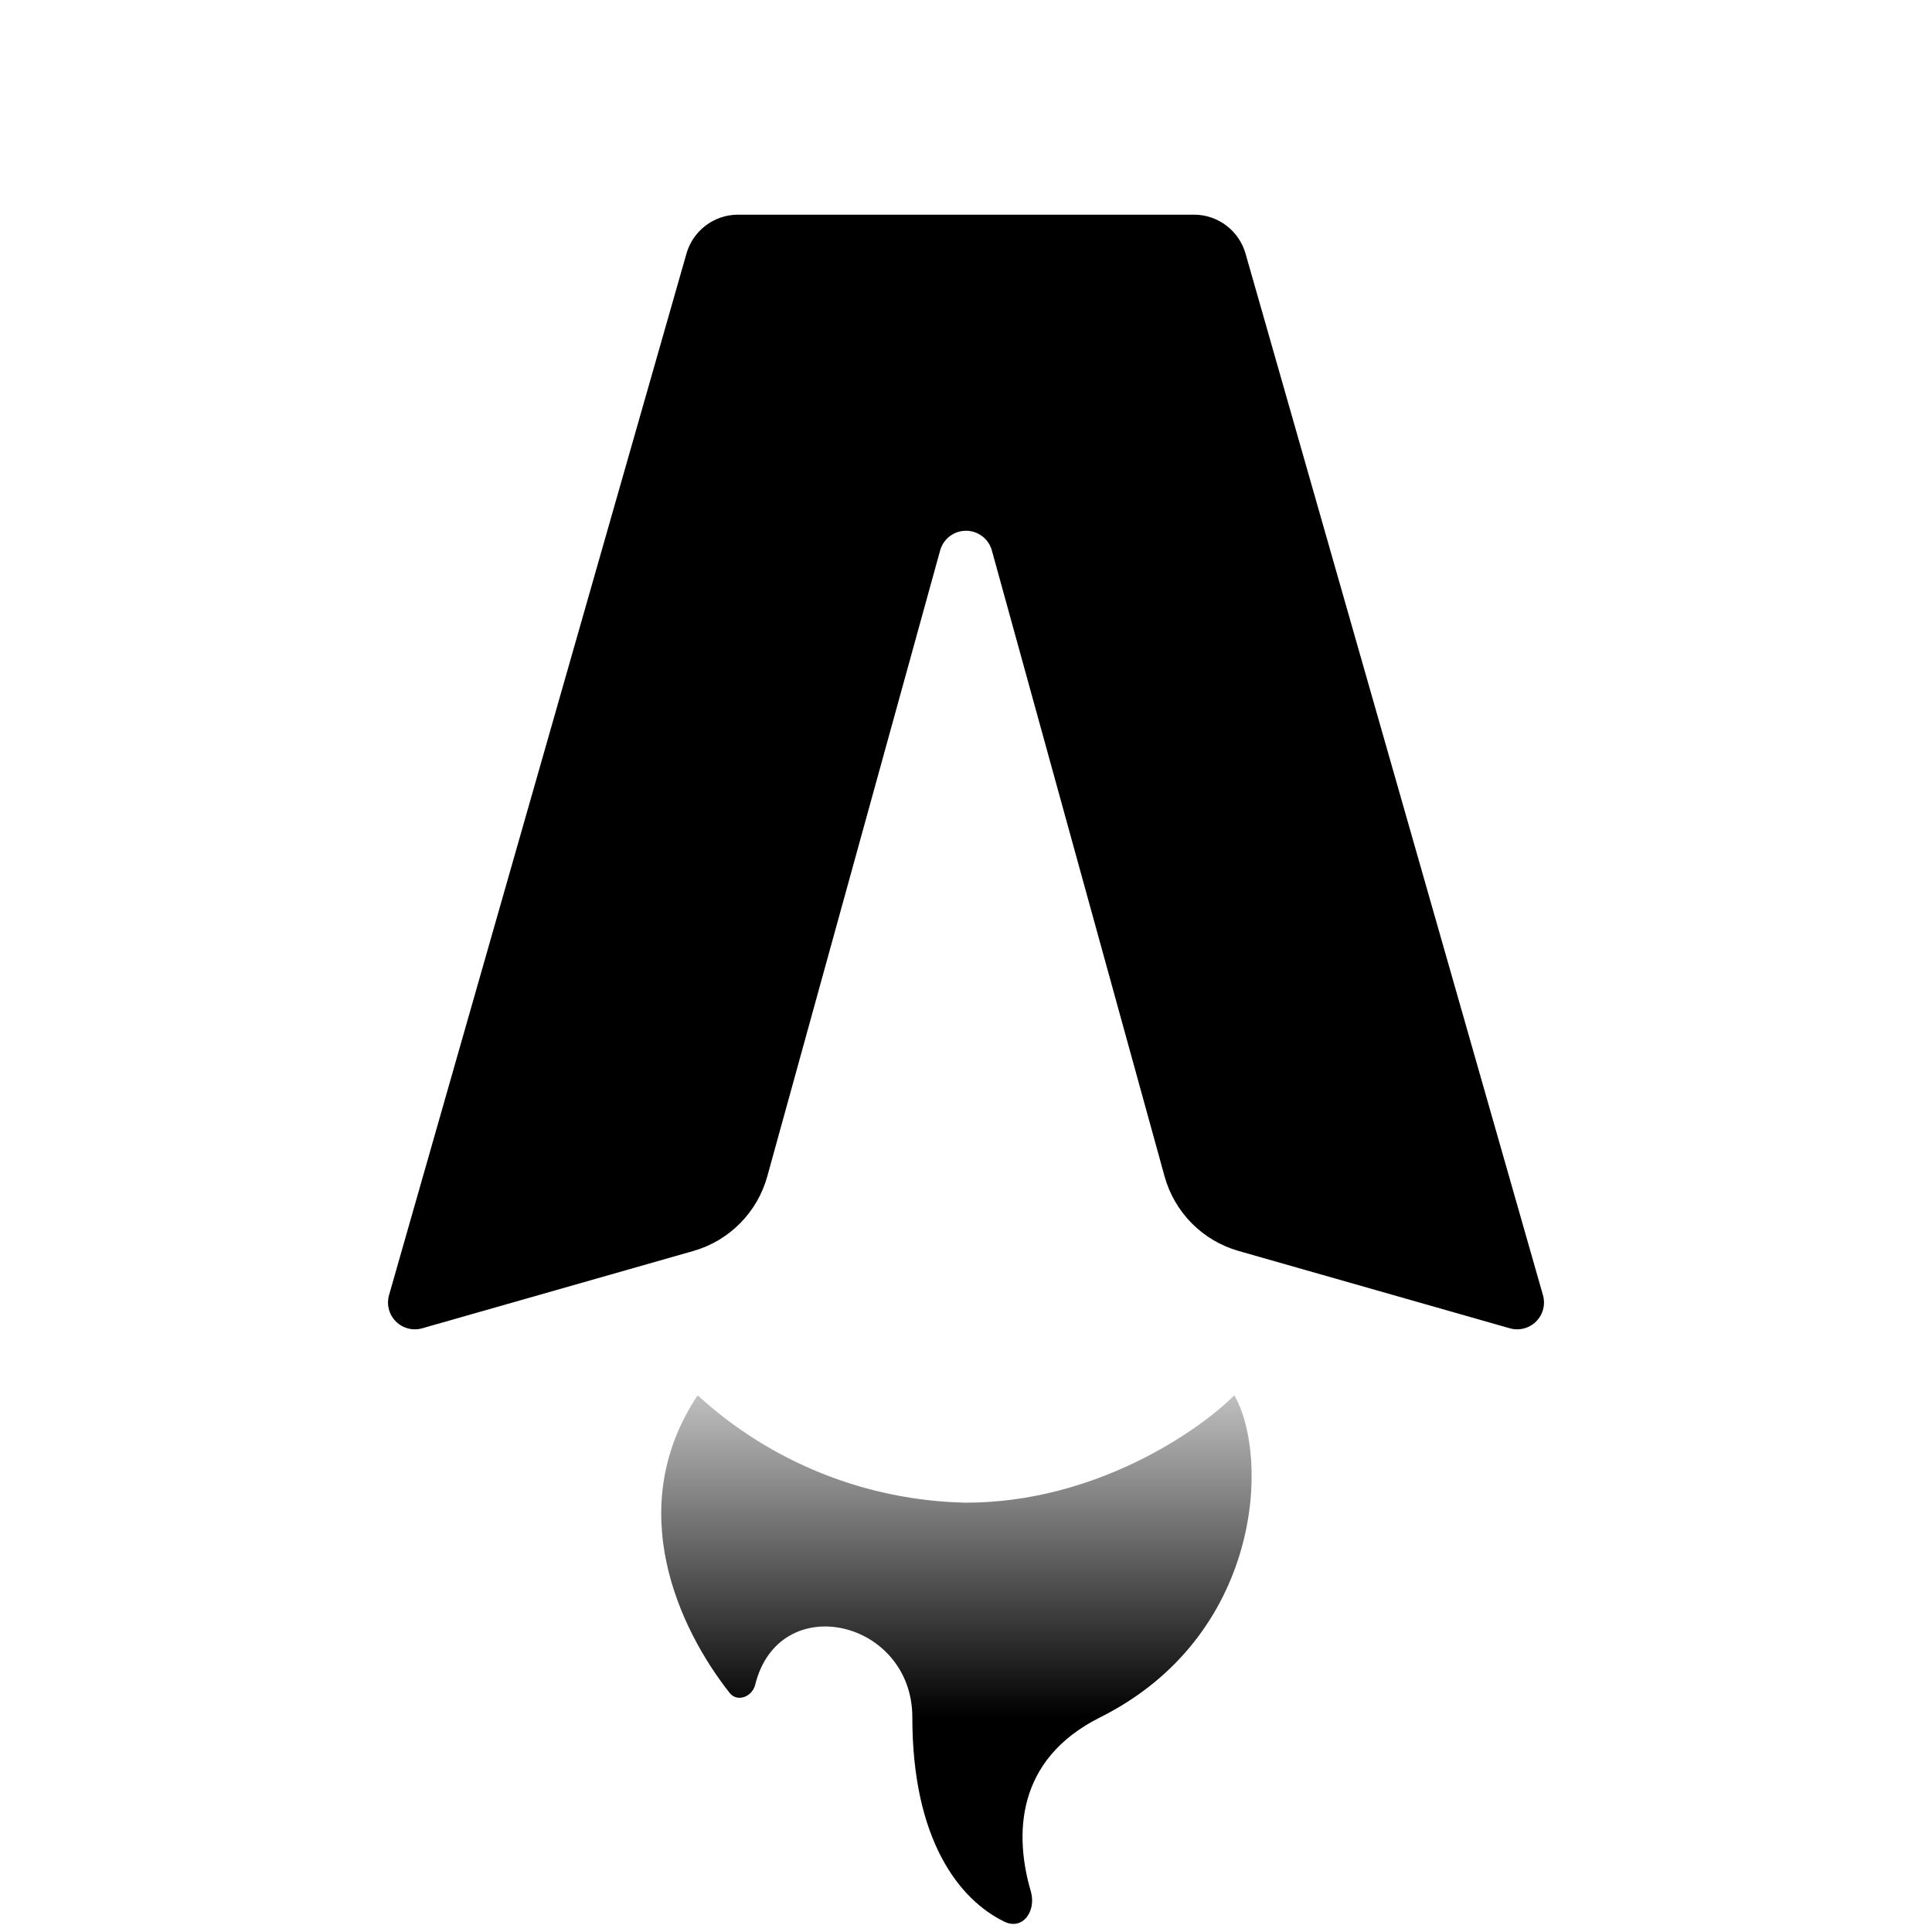
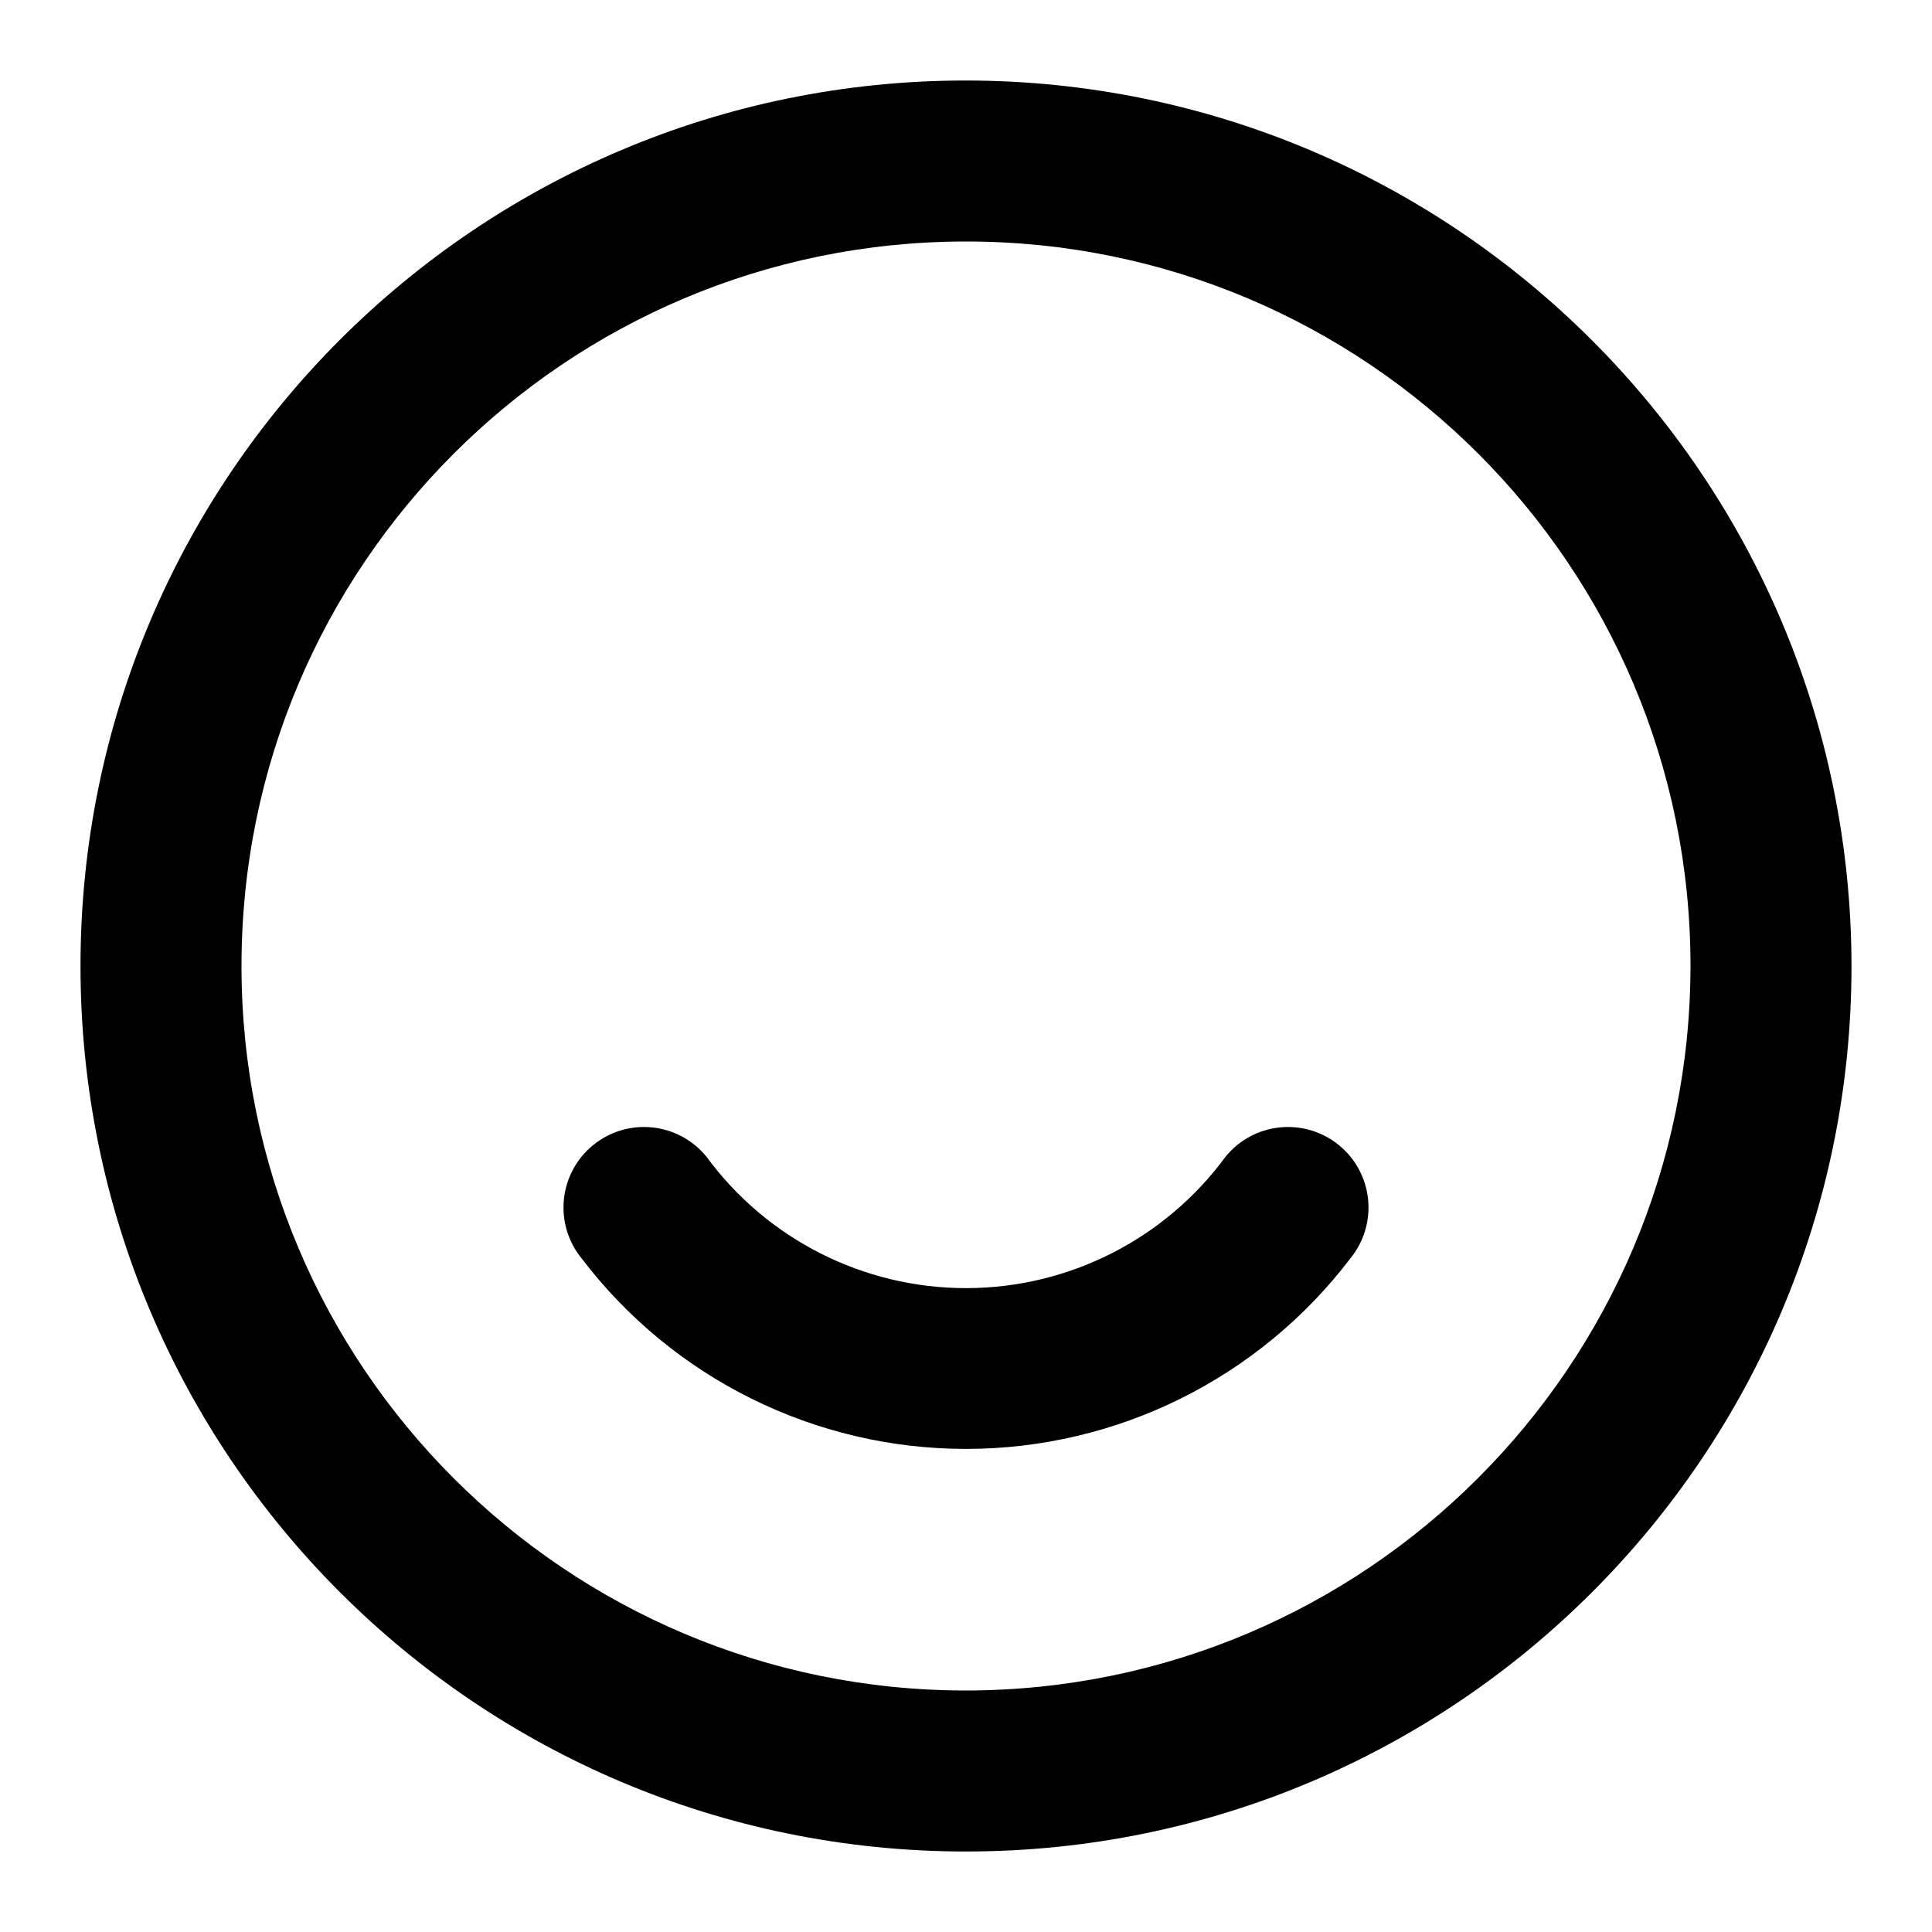
- <svg xmlns="http://www.w3.org/2000/svg" fill="none" viewBox="0 0 36 36">
-   <path fill="#000" d="M22.25 4h-8.5a1 1 0 0 0-.96.73l-5.54 19.4a.5.5 0 0 0 .62.62l5.05-1.44a2 2 0 0 0 1.38-1.4l3.22-11.66a.5.5 0 0 1 .96 0l3.22 11.67a2 2 0 0 0 1.38 1.39l5.05 1.44a.5.5 0 0 0 .62-.62l-5.54-19.4a1 1 0 0 0-.96-.73Z" />
-   <path fill="url(#gradient)" d="M18 28a7.63 7.63 0 0 1-5-2c-1.4 2.1-.35 4.35.6 5.55.14.17.41.07.47-.15.44-1.8 2.93-1.22 2.93.6 0 2.28.87 3.4 1.72 3.81.34.16.59-.2.49-.56-.31-1.05-.29-2.46 1.29-3.25 3-1.5 3.17-4.83 2.5-6-.67.67-2.6 2-5 2Z" />
-   <defs>
-     <linearGradient id="gradient" x1="16" x2="16" y1="32" y2="24" gradientUnits="userSpaceOnUse">
-       <stop stop-color="#000" />
-       <stop offset="1" stop-color="#000" stop-opacity="0" />
-     </linearGradient>
-   </defs>
+ <svg xmlns="http://www.w3.org/2000/svg" viewBox="0 0 24 24">
+   <path d="M16.632 14.225a1 1 0 0 1 .143 1.407 6 6 0 0 1-9.55 0 1 1 0 0 1 1.55-1.264 4 4 0 0 0 6.45 0 1 1 0 0 1 1.407-.143zM23 12A11 11 0 1 1 12 1a11.013 11.013 0 0 1 11 11zm-2 0a9 9 0 1 0-9 9 9.01 9.01 0 0 0 9-9z" />
  <style>
    @media (prefers-color-scheme:dark){:root{filter:invert(100%)}}
  </style>
</svg>
